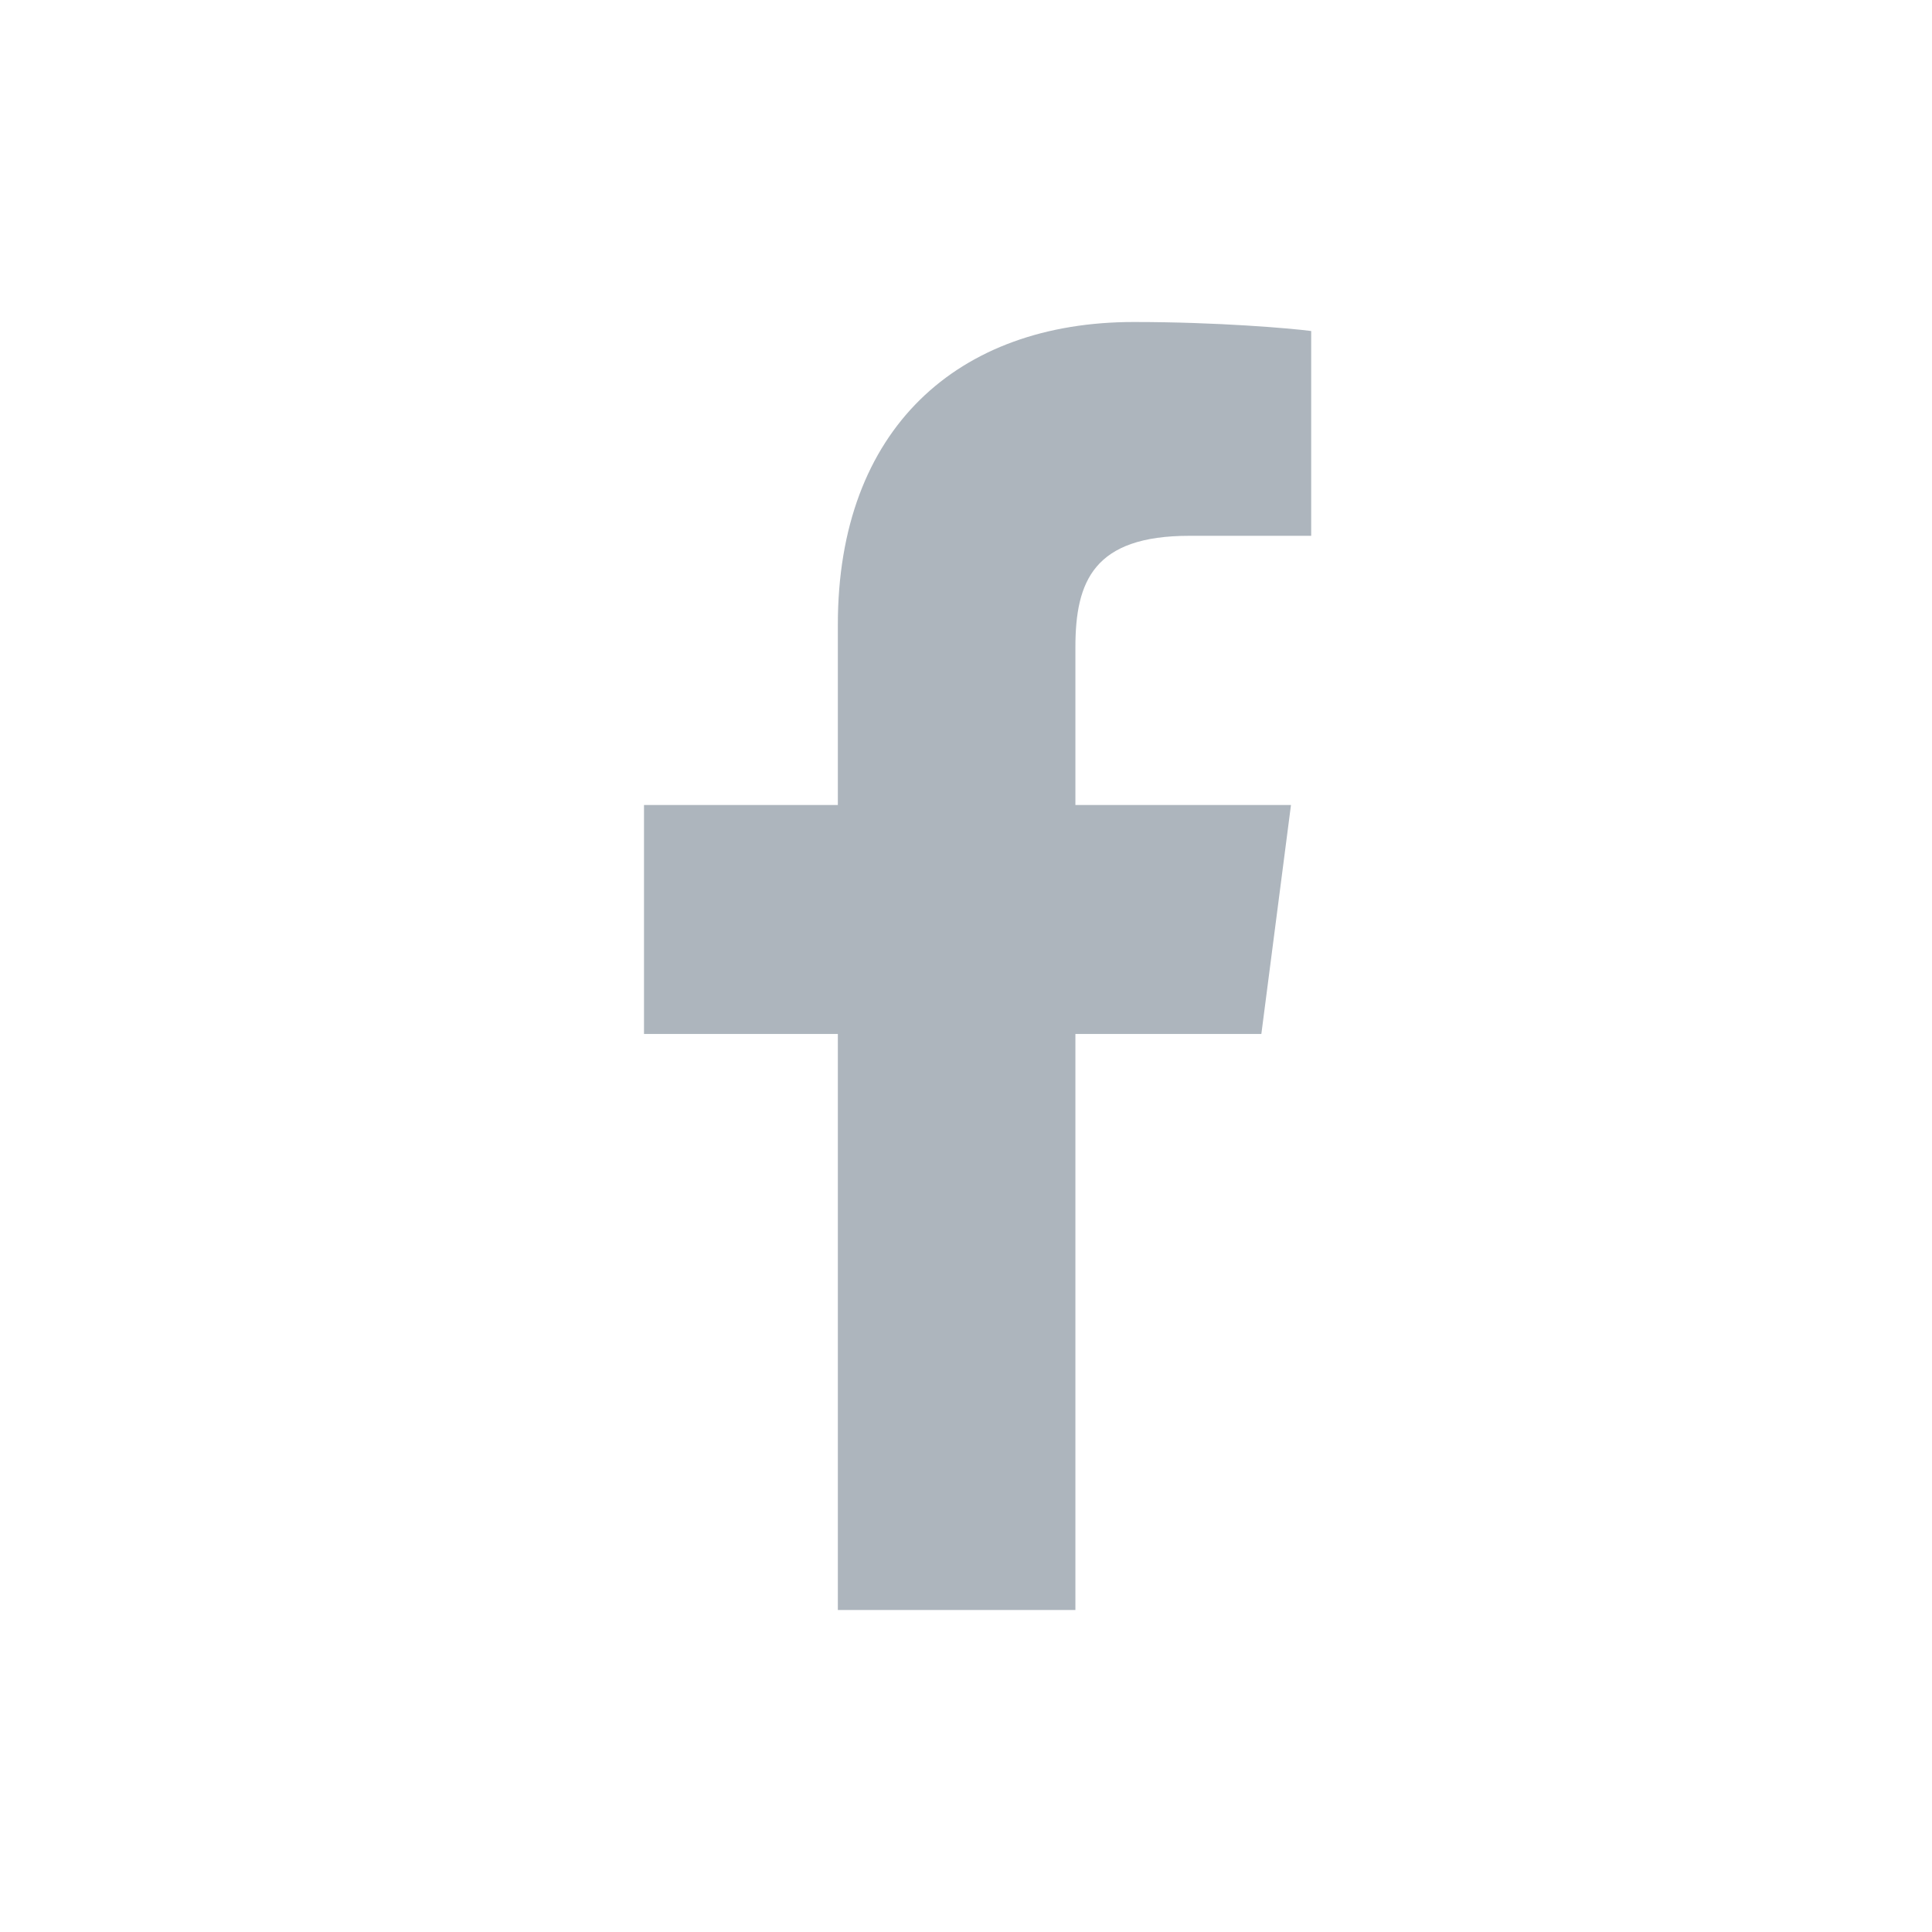
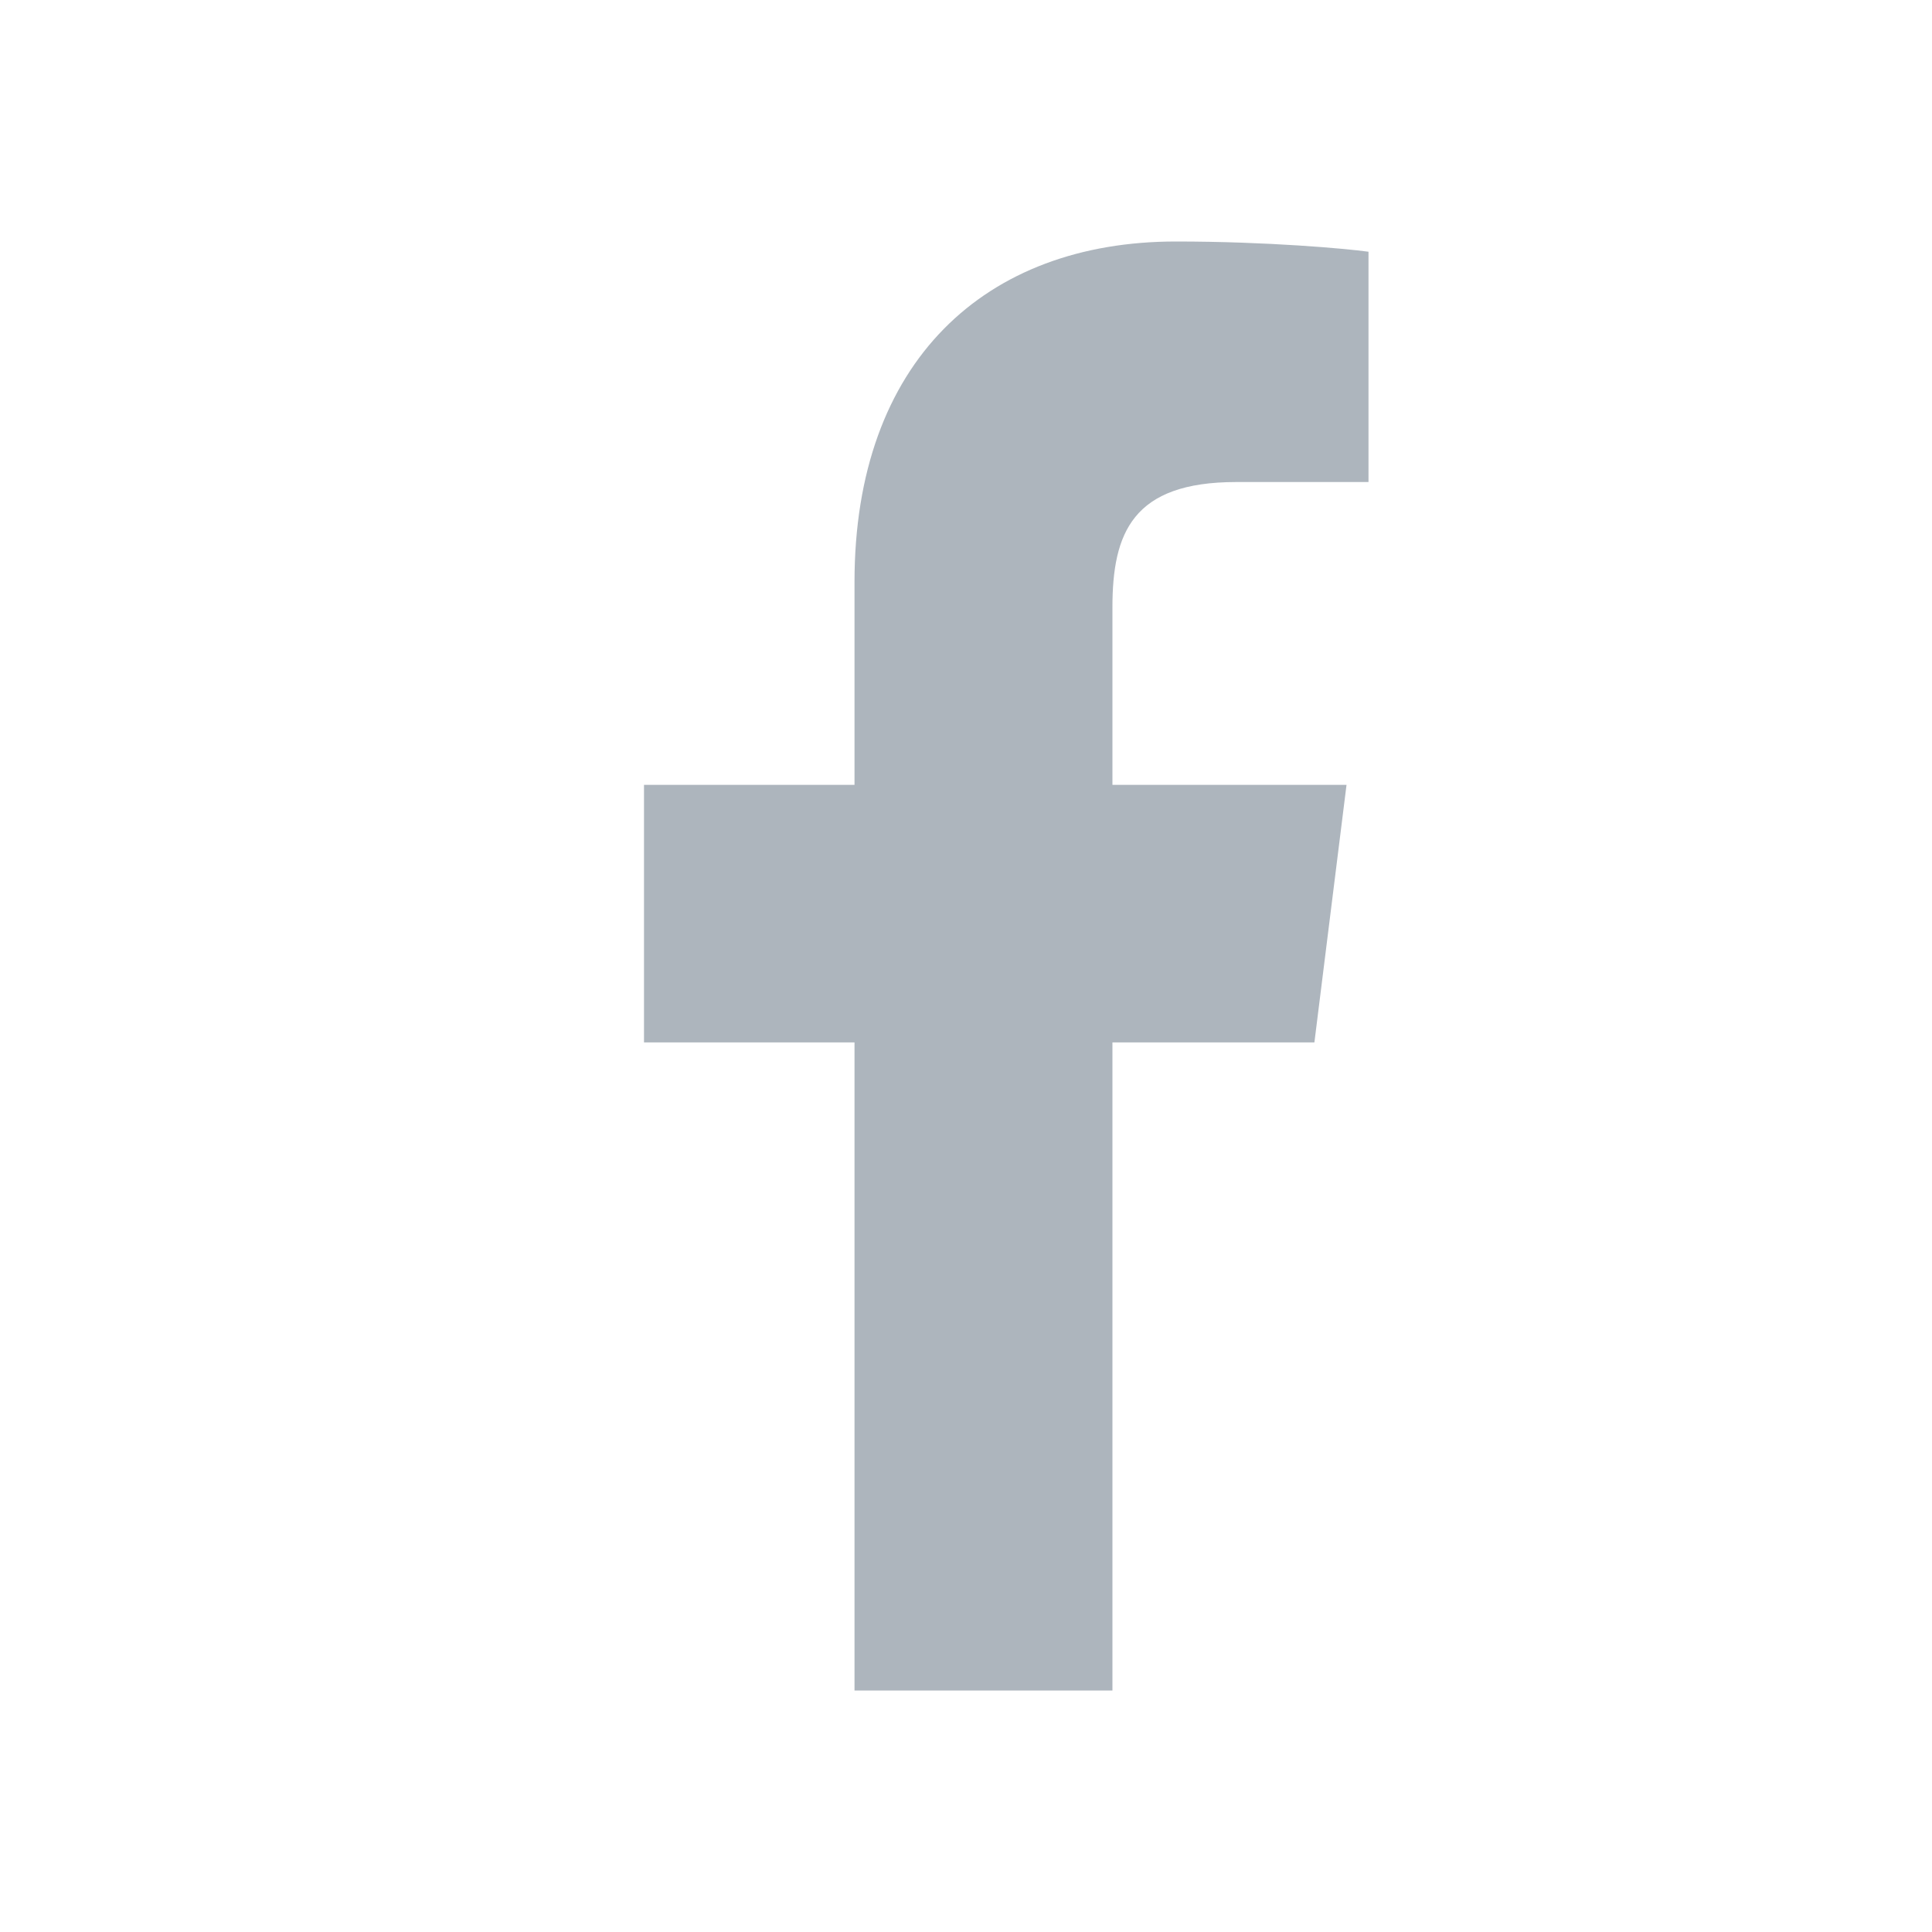
<svg xmlns="http://www.w3.org/2000/svg" width="24px" height="24px" viewBox="0 0 24 24" version="1.1">
-   <defs />
  <g id="facebook" stroke="none" stroke-width="1" fill="none" fill-rule="evenodd">
-     <path d="M10.408,20 L10.408,12.844 L8,12.844 L8,10 L10.408,10 L10.408,7.759 C10.408,5.325 11.902,4 14.084,4 C15.129,4 16.027,4.078 16.288,4.112 L16.288,6.656 L14.775,6.656 C13.588,6.656 13.359,7.219 13.359,8.041 L13.359,10 L16.037,10 L15.669,12.844 L13.359,12.844 L13.359,20" id="Shape" fill="#ADB5BD" fill-rule="nonzero" />
+     <path d="M10.615,21 L10.615,12.949 L8,12.949 L8,9.75 L10.615,9.75 L10.615,7.229 C10.615,4.491 12.238,3 14.607,3 C15.742,3 16.717,3.088 17,3.127 L17,5.988 L15.357,5.988 C14.068,5.988 13.819,6.621 13.819,7.546 L13.819,9.75 L16.727,9.75 L16.328,12.949 L13.819,12.949 L13.819,21" id="Shape" fill="#ADB5BD" fill-rule="nonzero" />
  </g>
</svg>
